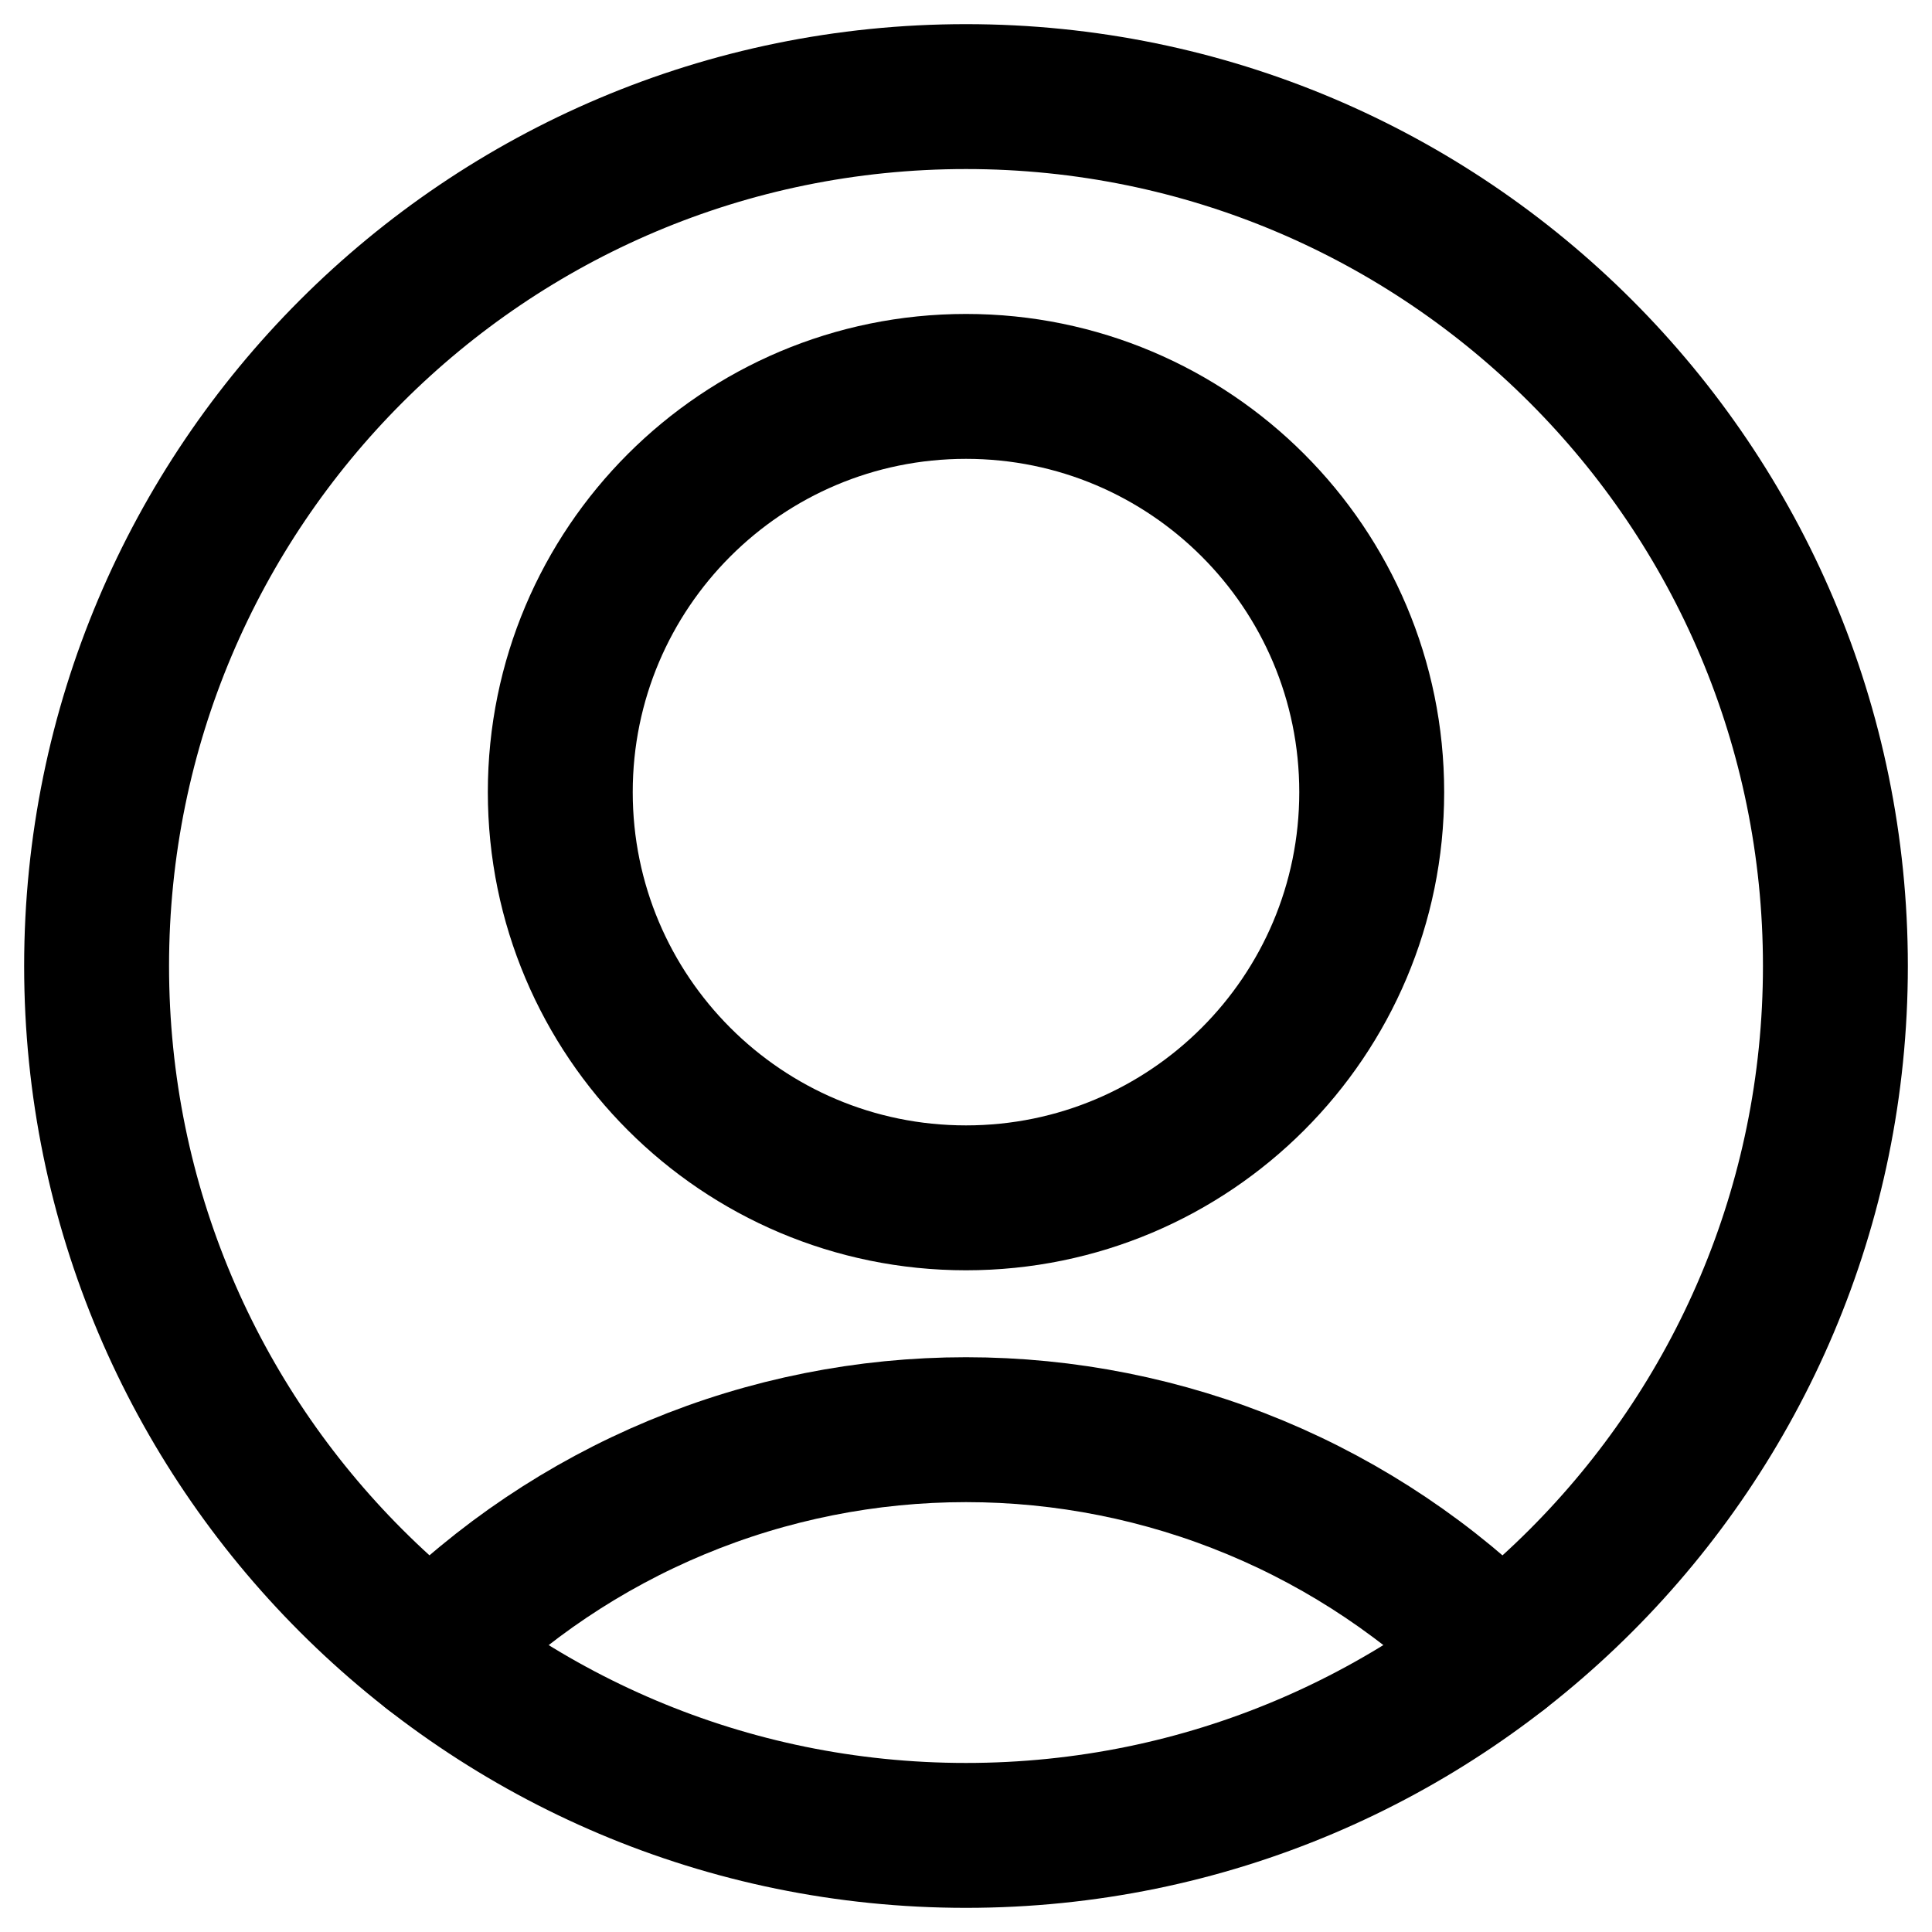
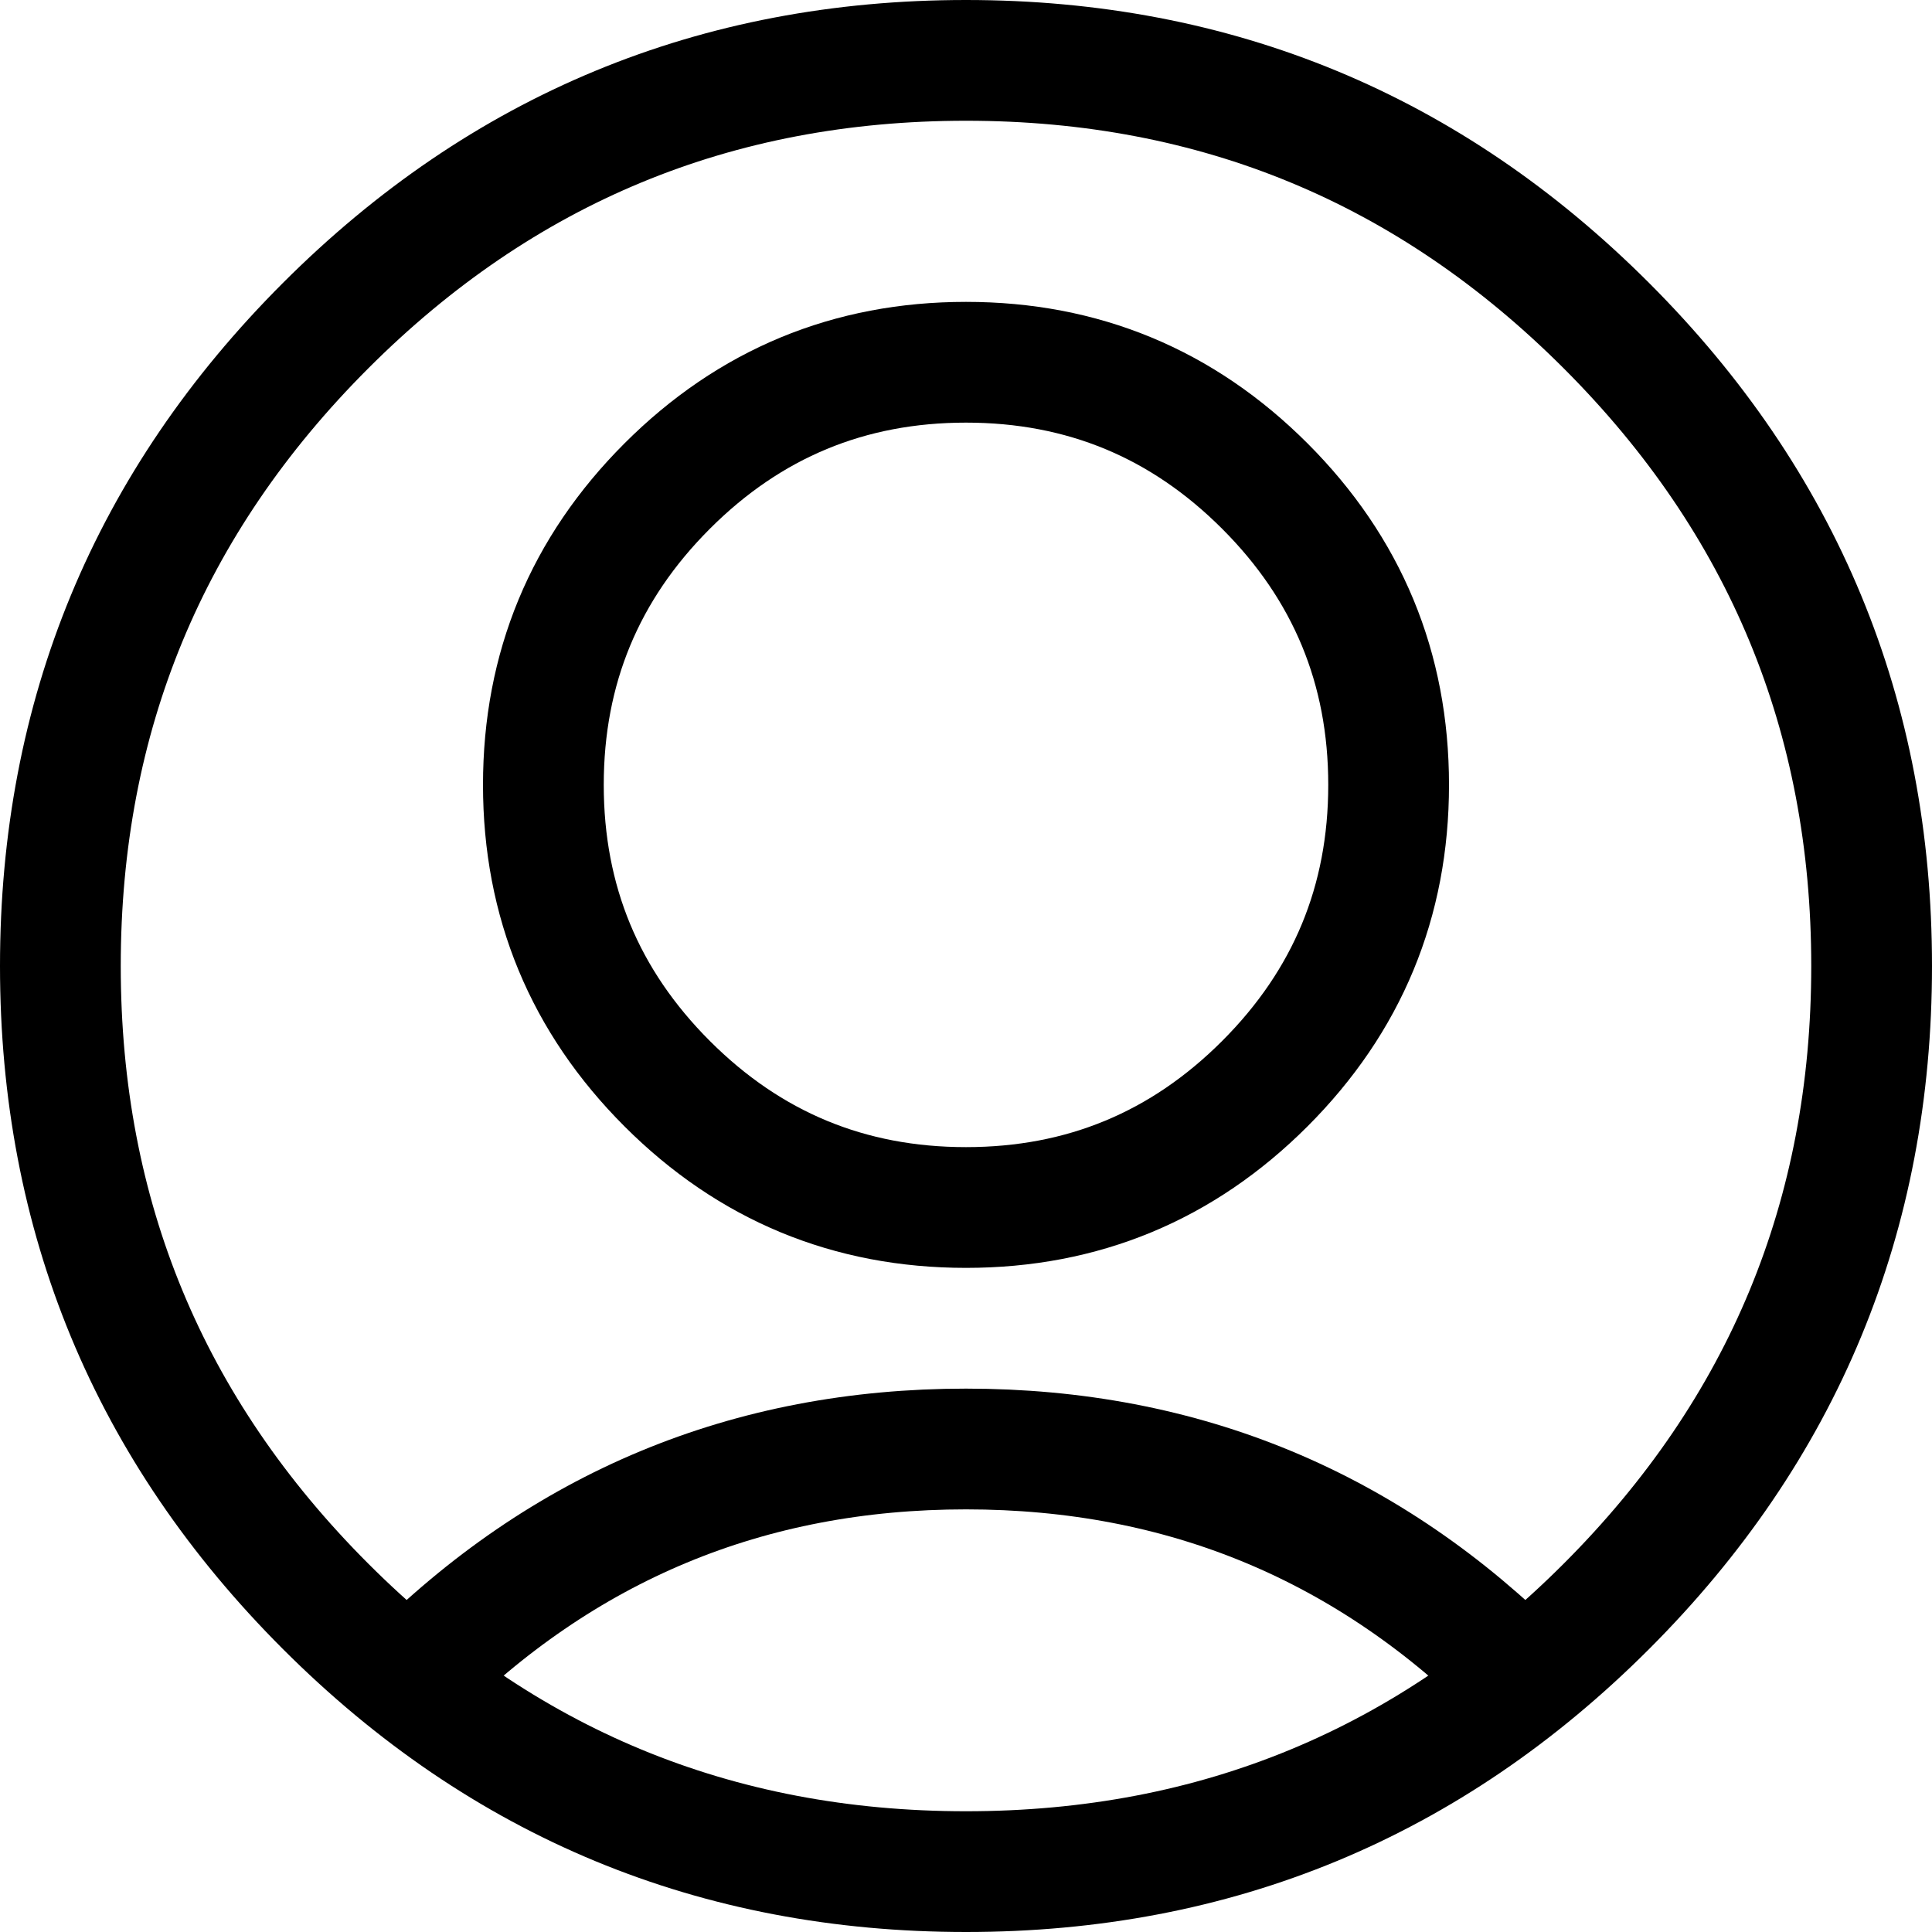
- <svg xmlns="http://www.w3.org/2000/svg" width="20" height="20" viewBox="0 0 20 20" fill="none">
-   <path d="M10 12.4C12.32 12.4 14.2 10.52 14.2 8.2C14.2 5.88 12.32 4 10 4C7.68 4 5.8 5.88 5.8 8.2C5.8 10.52 7.68 12.4 10 12.4Z" stroke="black" stroke-width="1.5" stroke-linecap="round" stroke-linejoin="round" />
-   <path d="M15.53 17.101C14.806 16.372 13.944 15.793 12.995 15.398C12.046 15.003 11.028 14.8 10 14.8C8.972 14.8 7.954 15.003 7.005 15.398C6.056 15.793 5.194 16.372 4.47 17.101" stroke="black" stroke-width="1.5" stroke-linecap="round" stroke-linejoin="round" />
-   <path d="M10 19C14.971 19 19 14.971 19 10C19 5.029 14.971 1 10 1C5.029 1 1 5.029 1 10C1 14.971 5.029 19 10 19Z" stroke="black" stroke-width="1.5" stroke-linecap="round" stroke-linejoin="round" />
+ <svg xmlns="http://www.w3.org/2000/svg" width="24" height="24" viewBox="0 0 24 24">
+   <g stroke="#000" fill="none" fill-rule="evenodd">
+     <path stroke-opacity=".012" stroke-width="0" d="M0 0h24v24H0z" />
+     <g stroke-linecap="round" stroke-linejoin="round" stroke-width="1.5">
+       <path d="M17.25 9.75c0 1.45-.513 2.687-1.538 3.712C14.687 14.487 13.45 15 12 15c-1.45 0-2.687-.513-3.712-1.538C7.263 12.437 6.75 11.2 6.75 9.75c0-1.45.513-2.687 1.538-3.712C9.313 5.013 10.55 4.5 12 4.5c1.45 0 2.687.513 3.712 1.538C16.737 7.063 17.25 8.3 17.25 9.75zM18.913 20.876C17.008 18.959 14.703 18 12 18c-2.703 0-5.008.959-6.913 2.876" />
+       <path d="M23.25 12c0 3.107-1.098 5.758-3.295 7.955S15.107 23.25 12 23.25s-5.758-1.098-7.955-3.295S.75 15.107.75 12s1.098-5.758 3.295-7.955S8.893.75 12 .75s5.758 1.098 7.955 3.295S23.25 8.893 23.25 12z" />
+     </g>
+   </g>
</svg>
